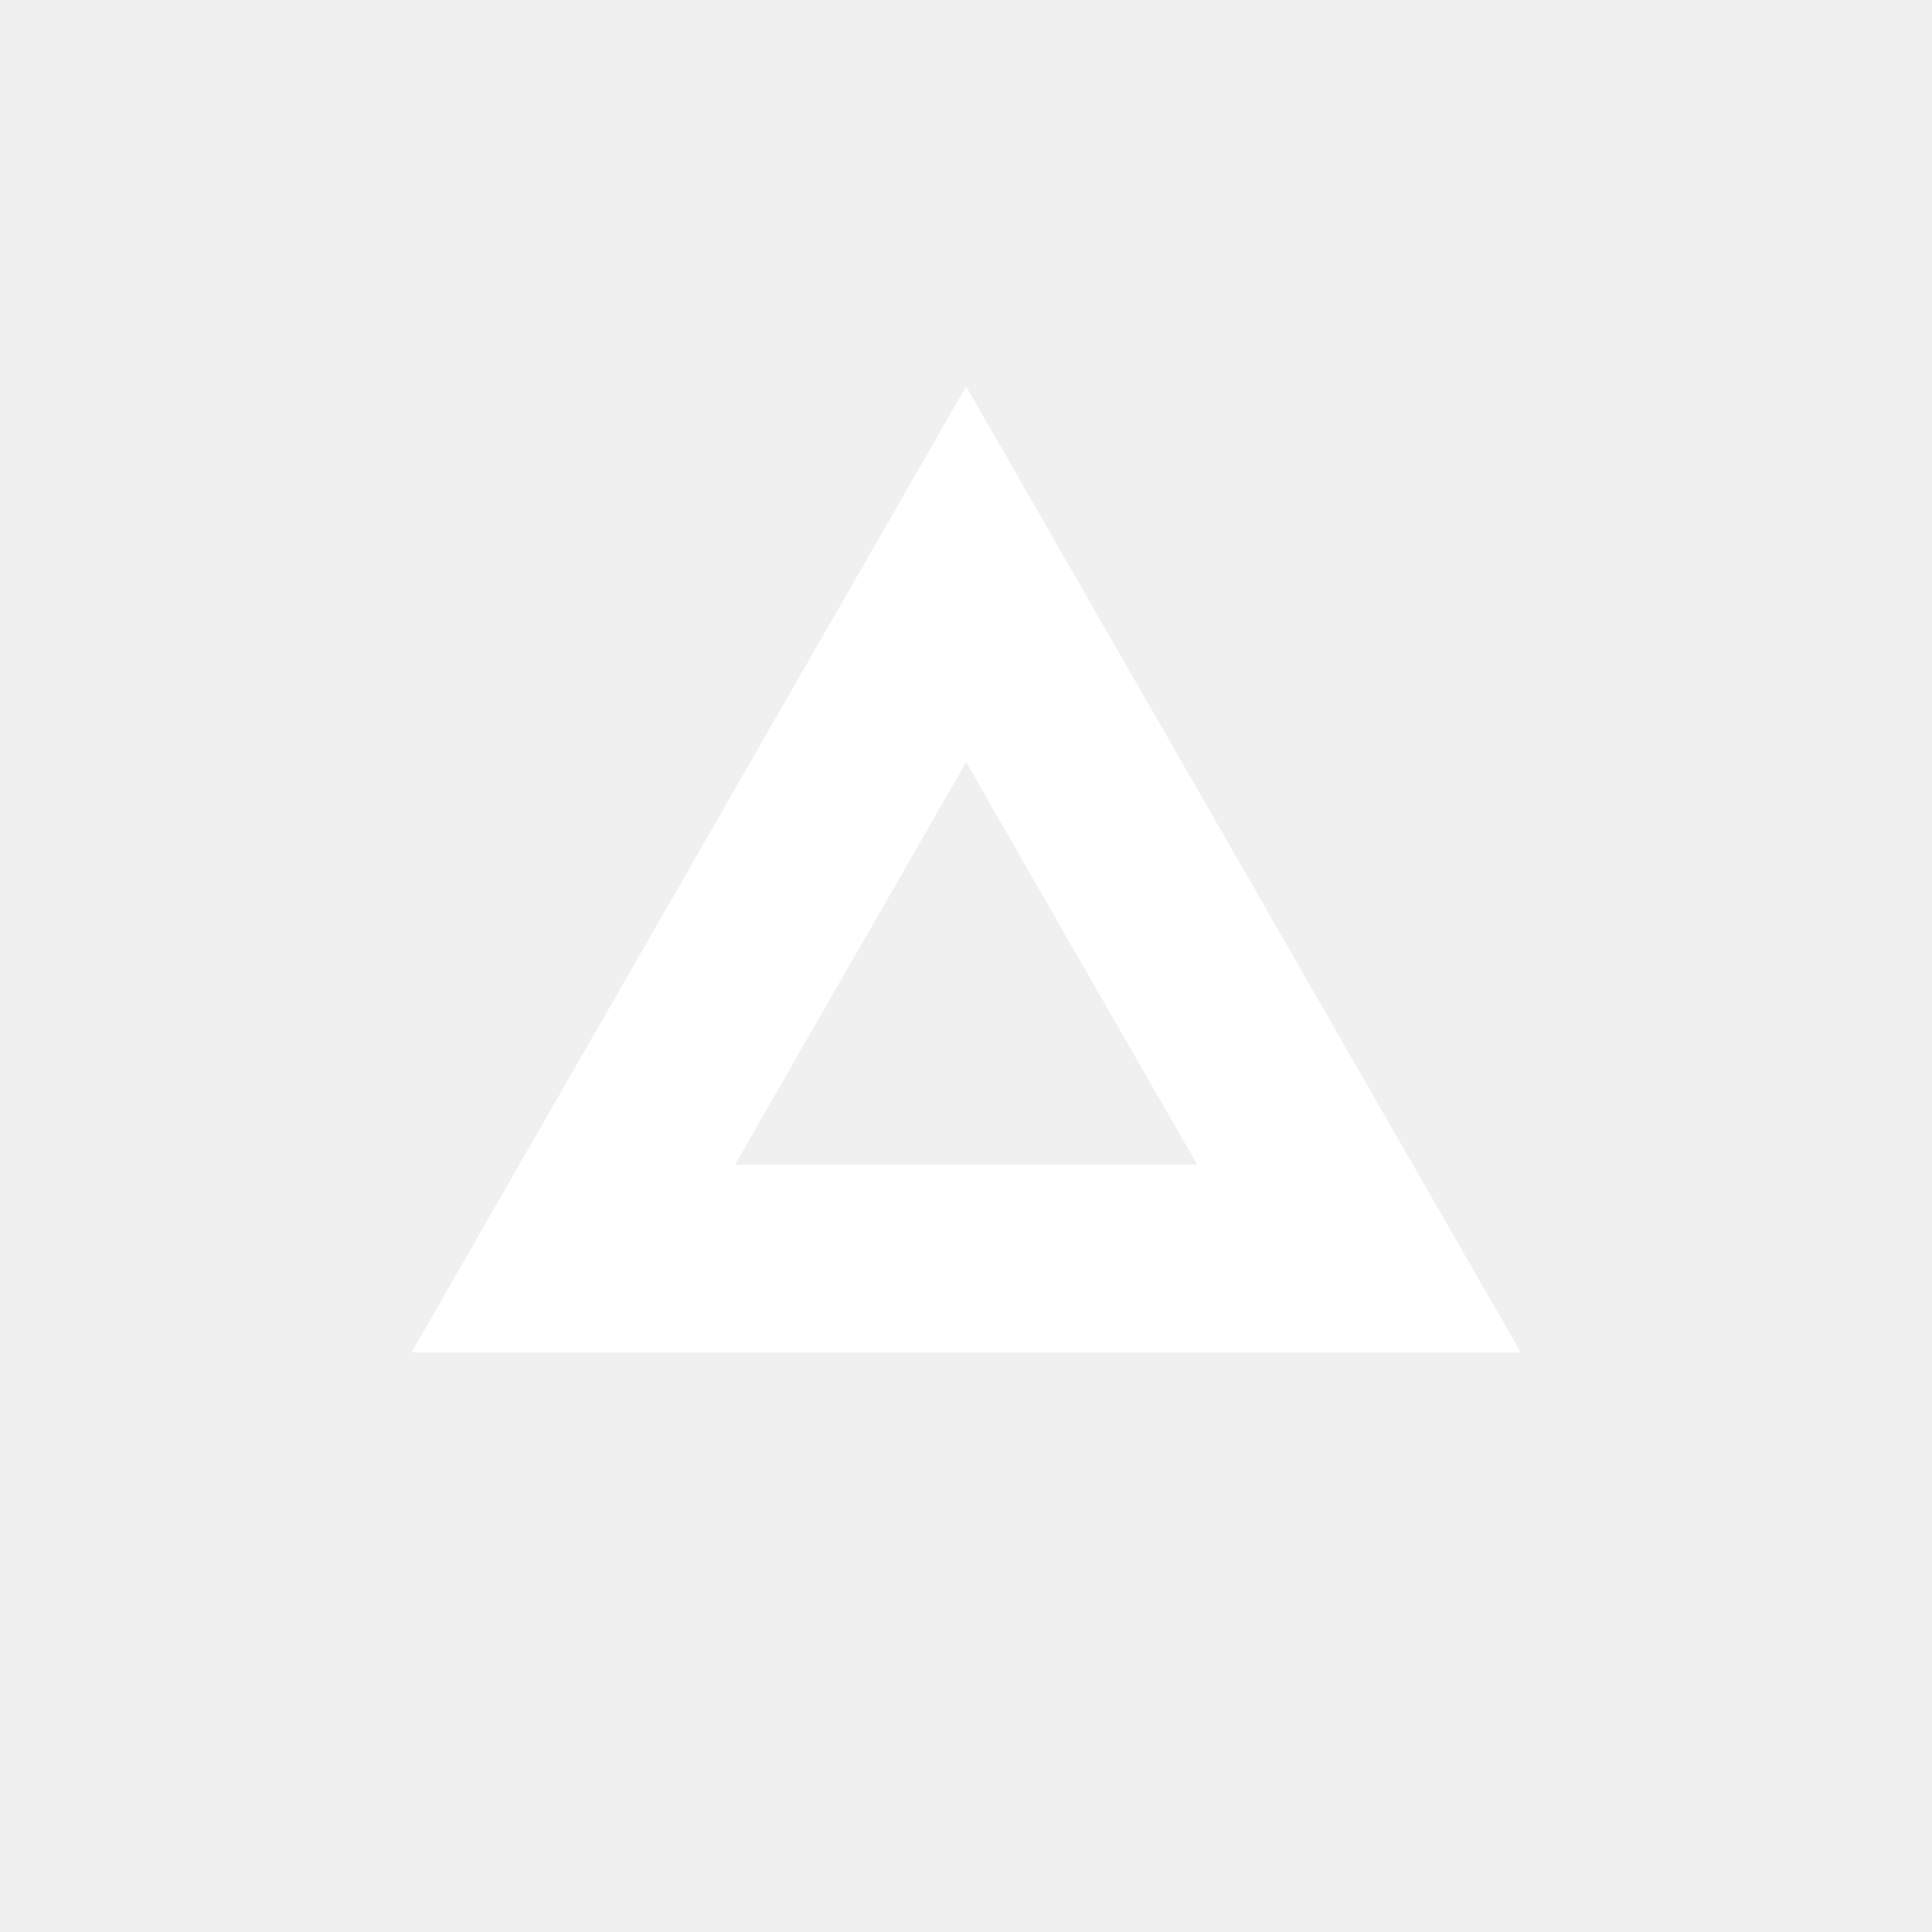
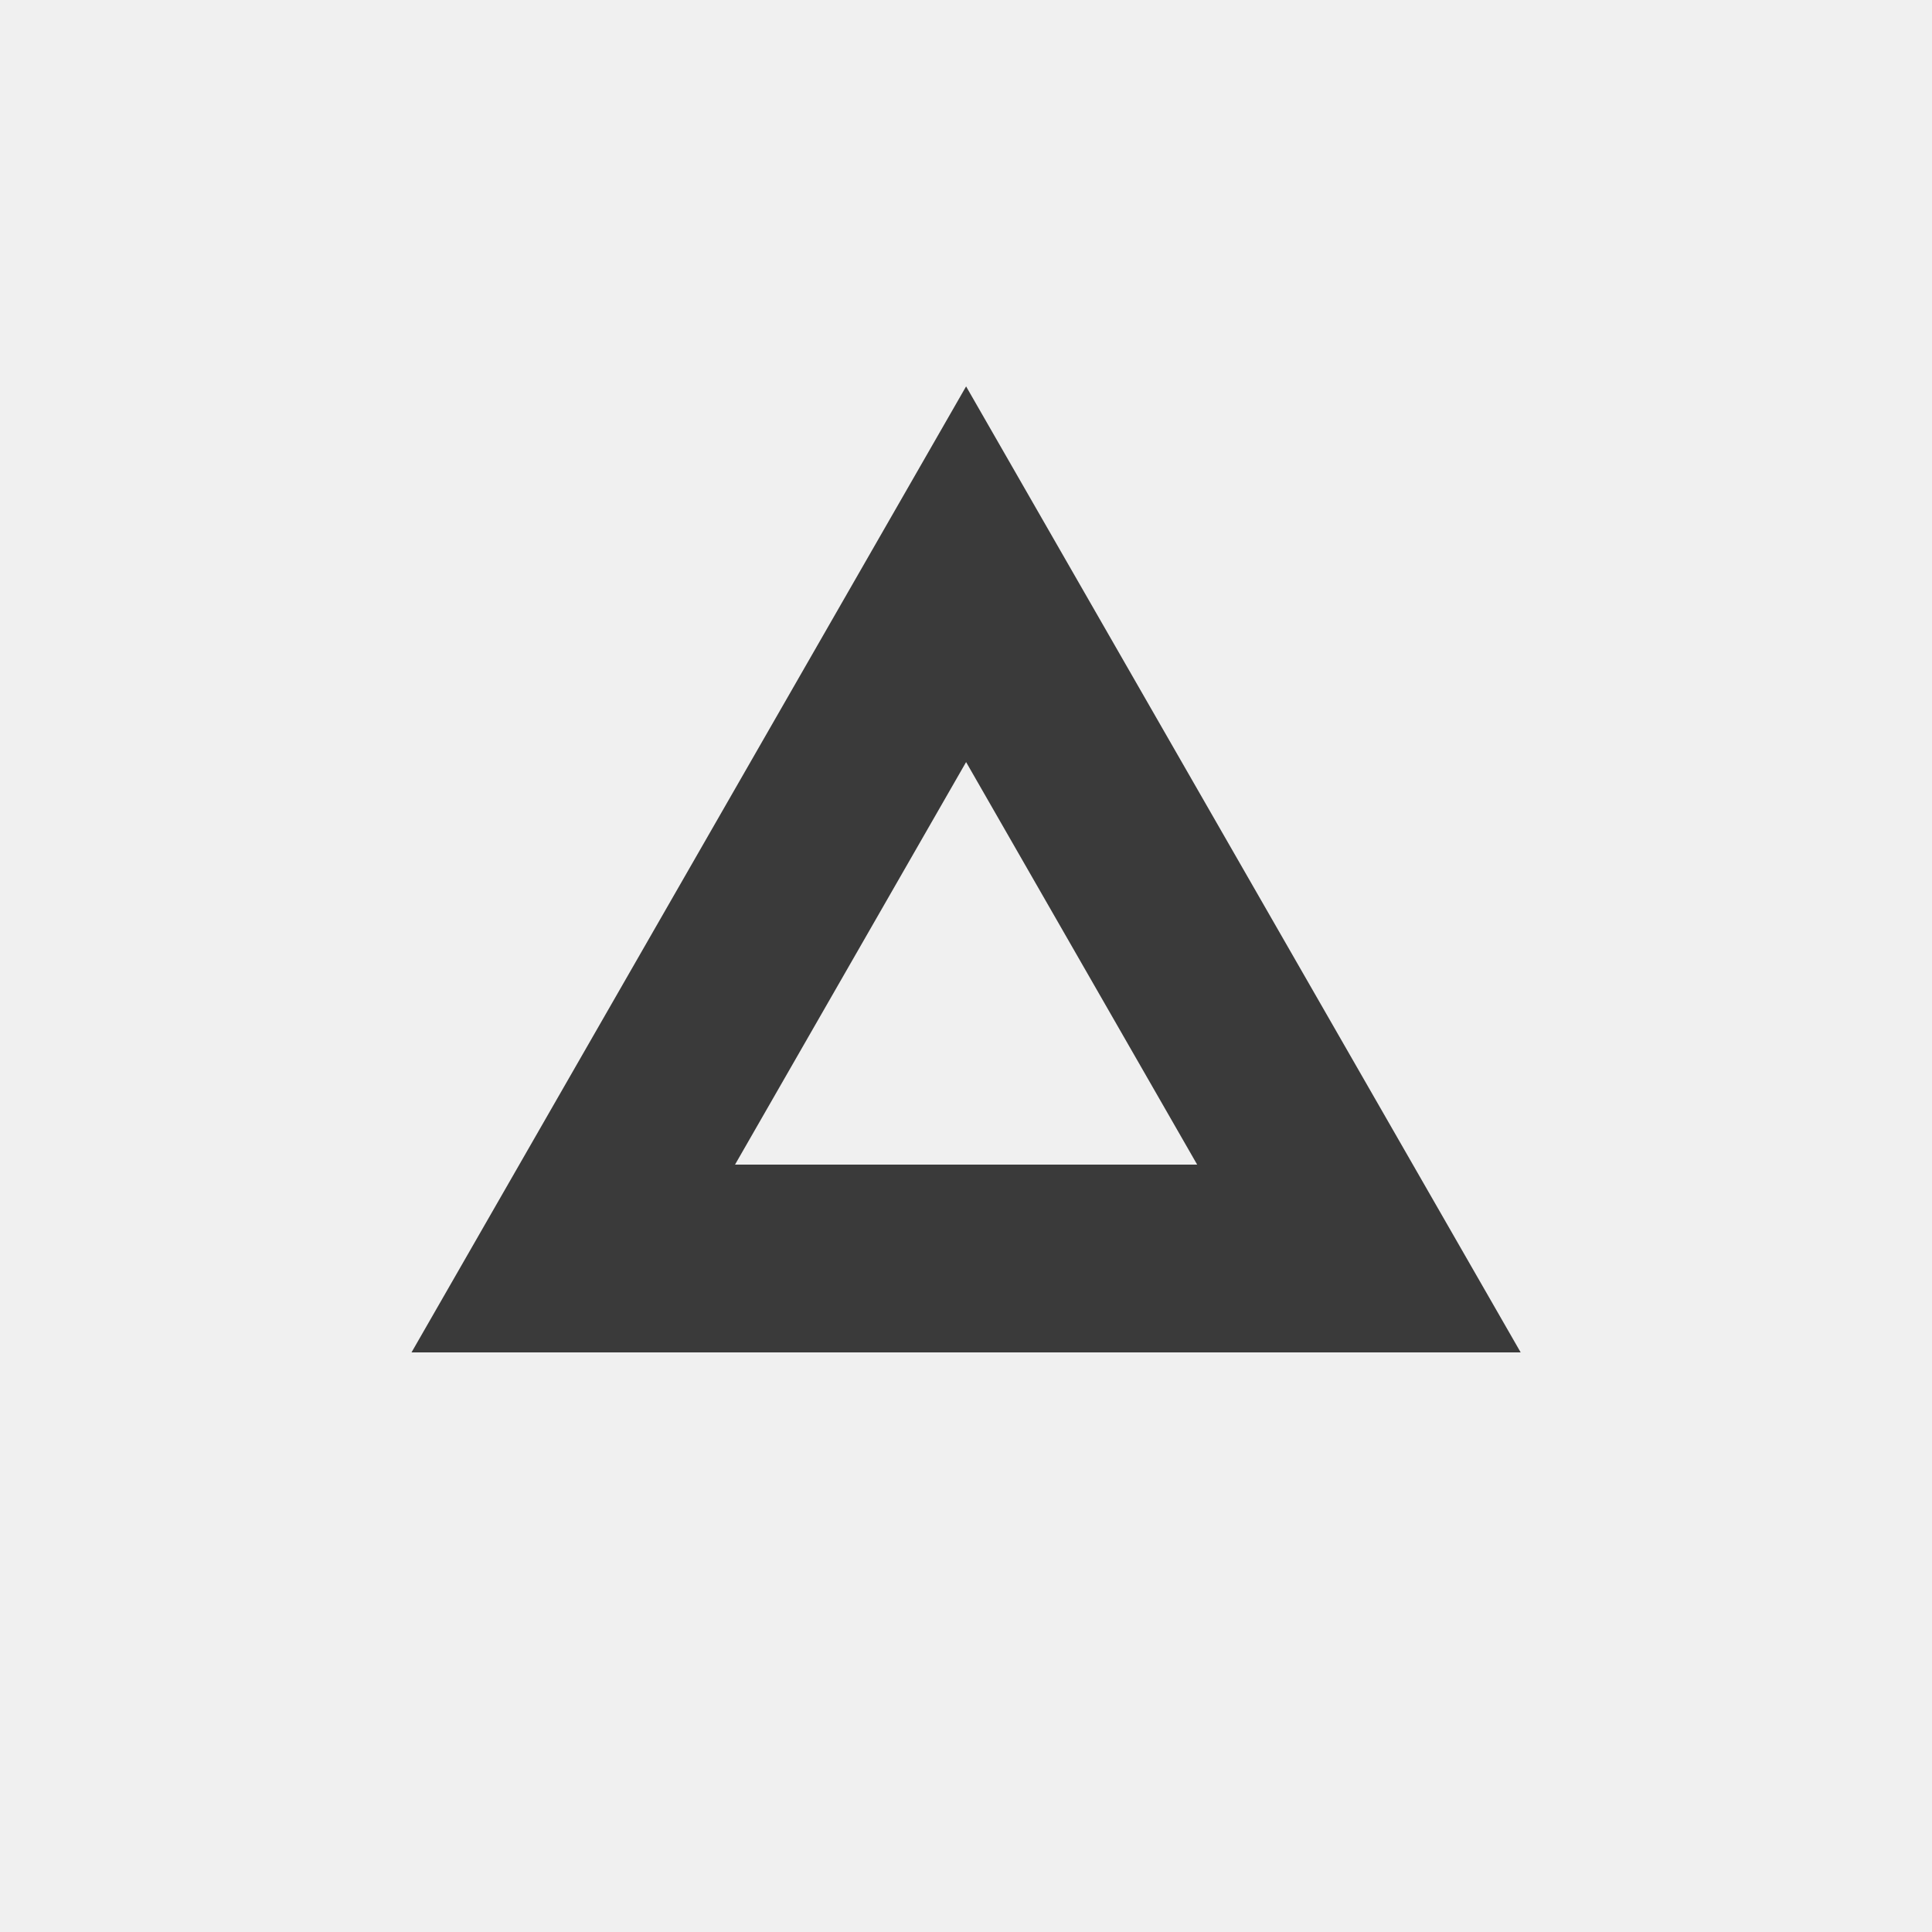
<svg xmlns="http://www.w3.org/2000/svg" width="26" height="26" viewBox="0 0 20 20" fill="none">
-   <path fill-rule="evenodd" clip-rule="evenodd" d="M15.742 14L10.001 4L4.26 14H15.742ZM12.393 12.056L10.001 7.889L7.609 12.056H12.393Z" fill="white" />
+   <path fill-rule="evenodd" clip-rule="evenodd" d="M15.742 14L10.001 4L4.26 14H15.742ZM12.393 12.056L10.001 7.889L7.609 12.056H12.393Z" fill="#3A3A3A" />
</svg>
